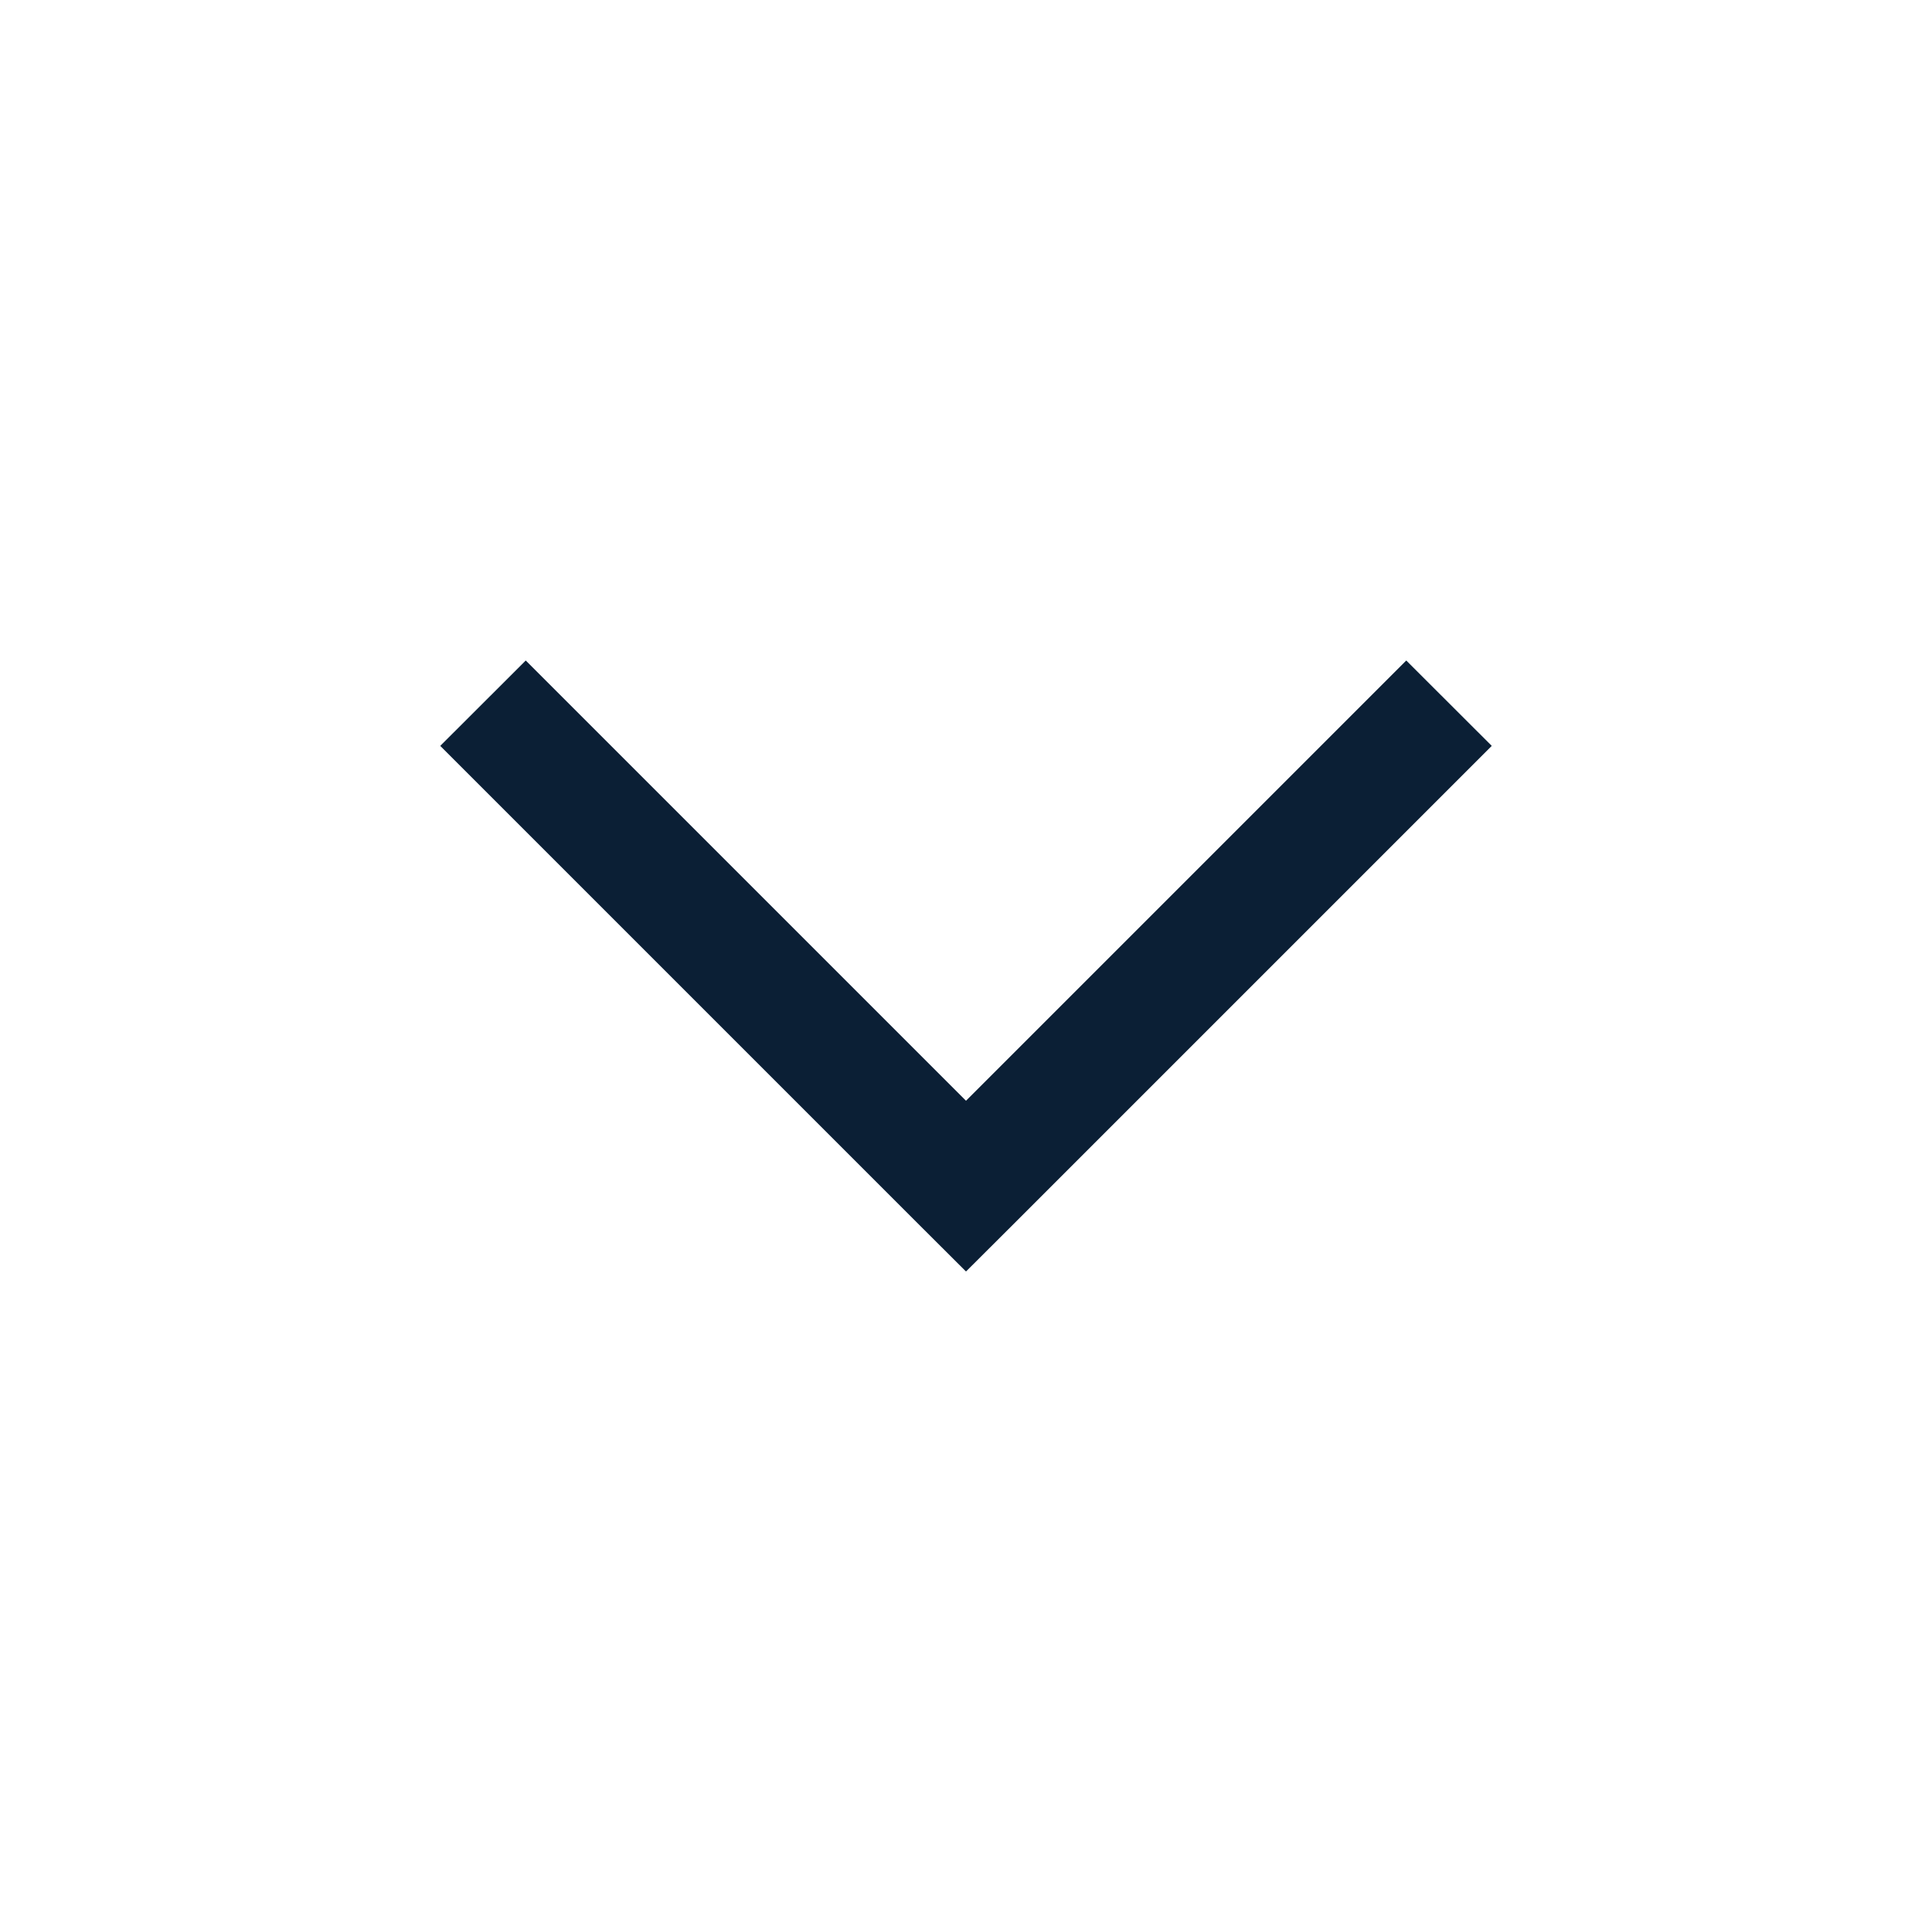
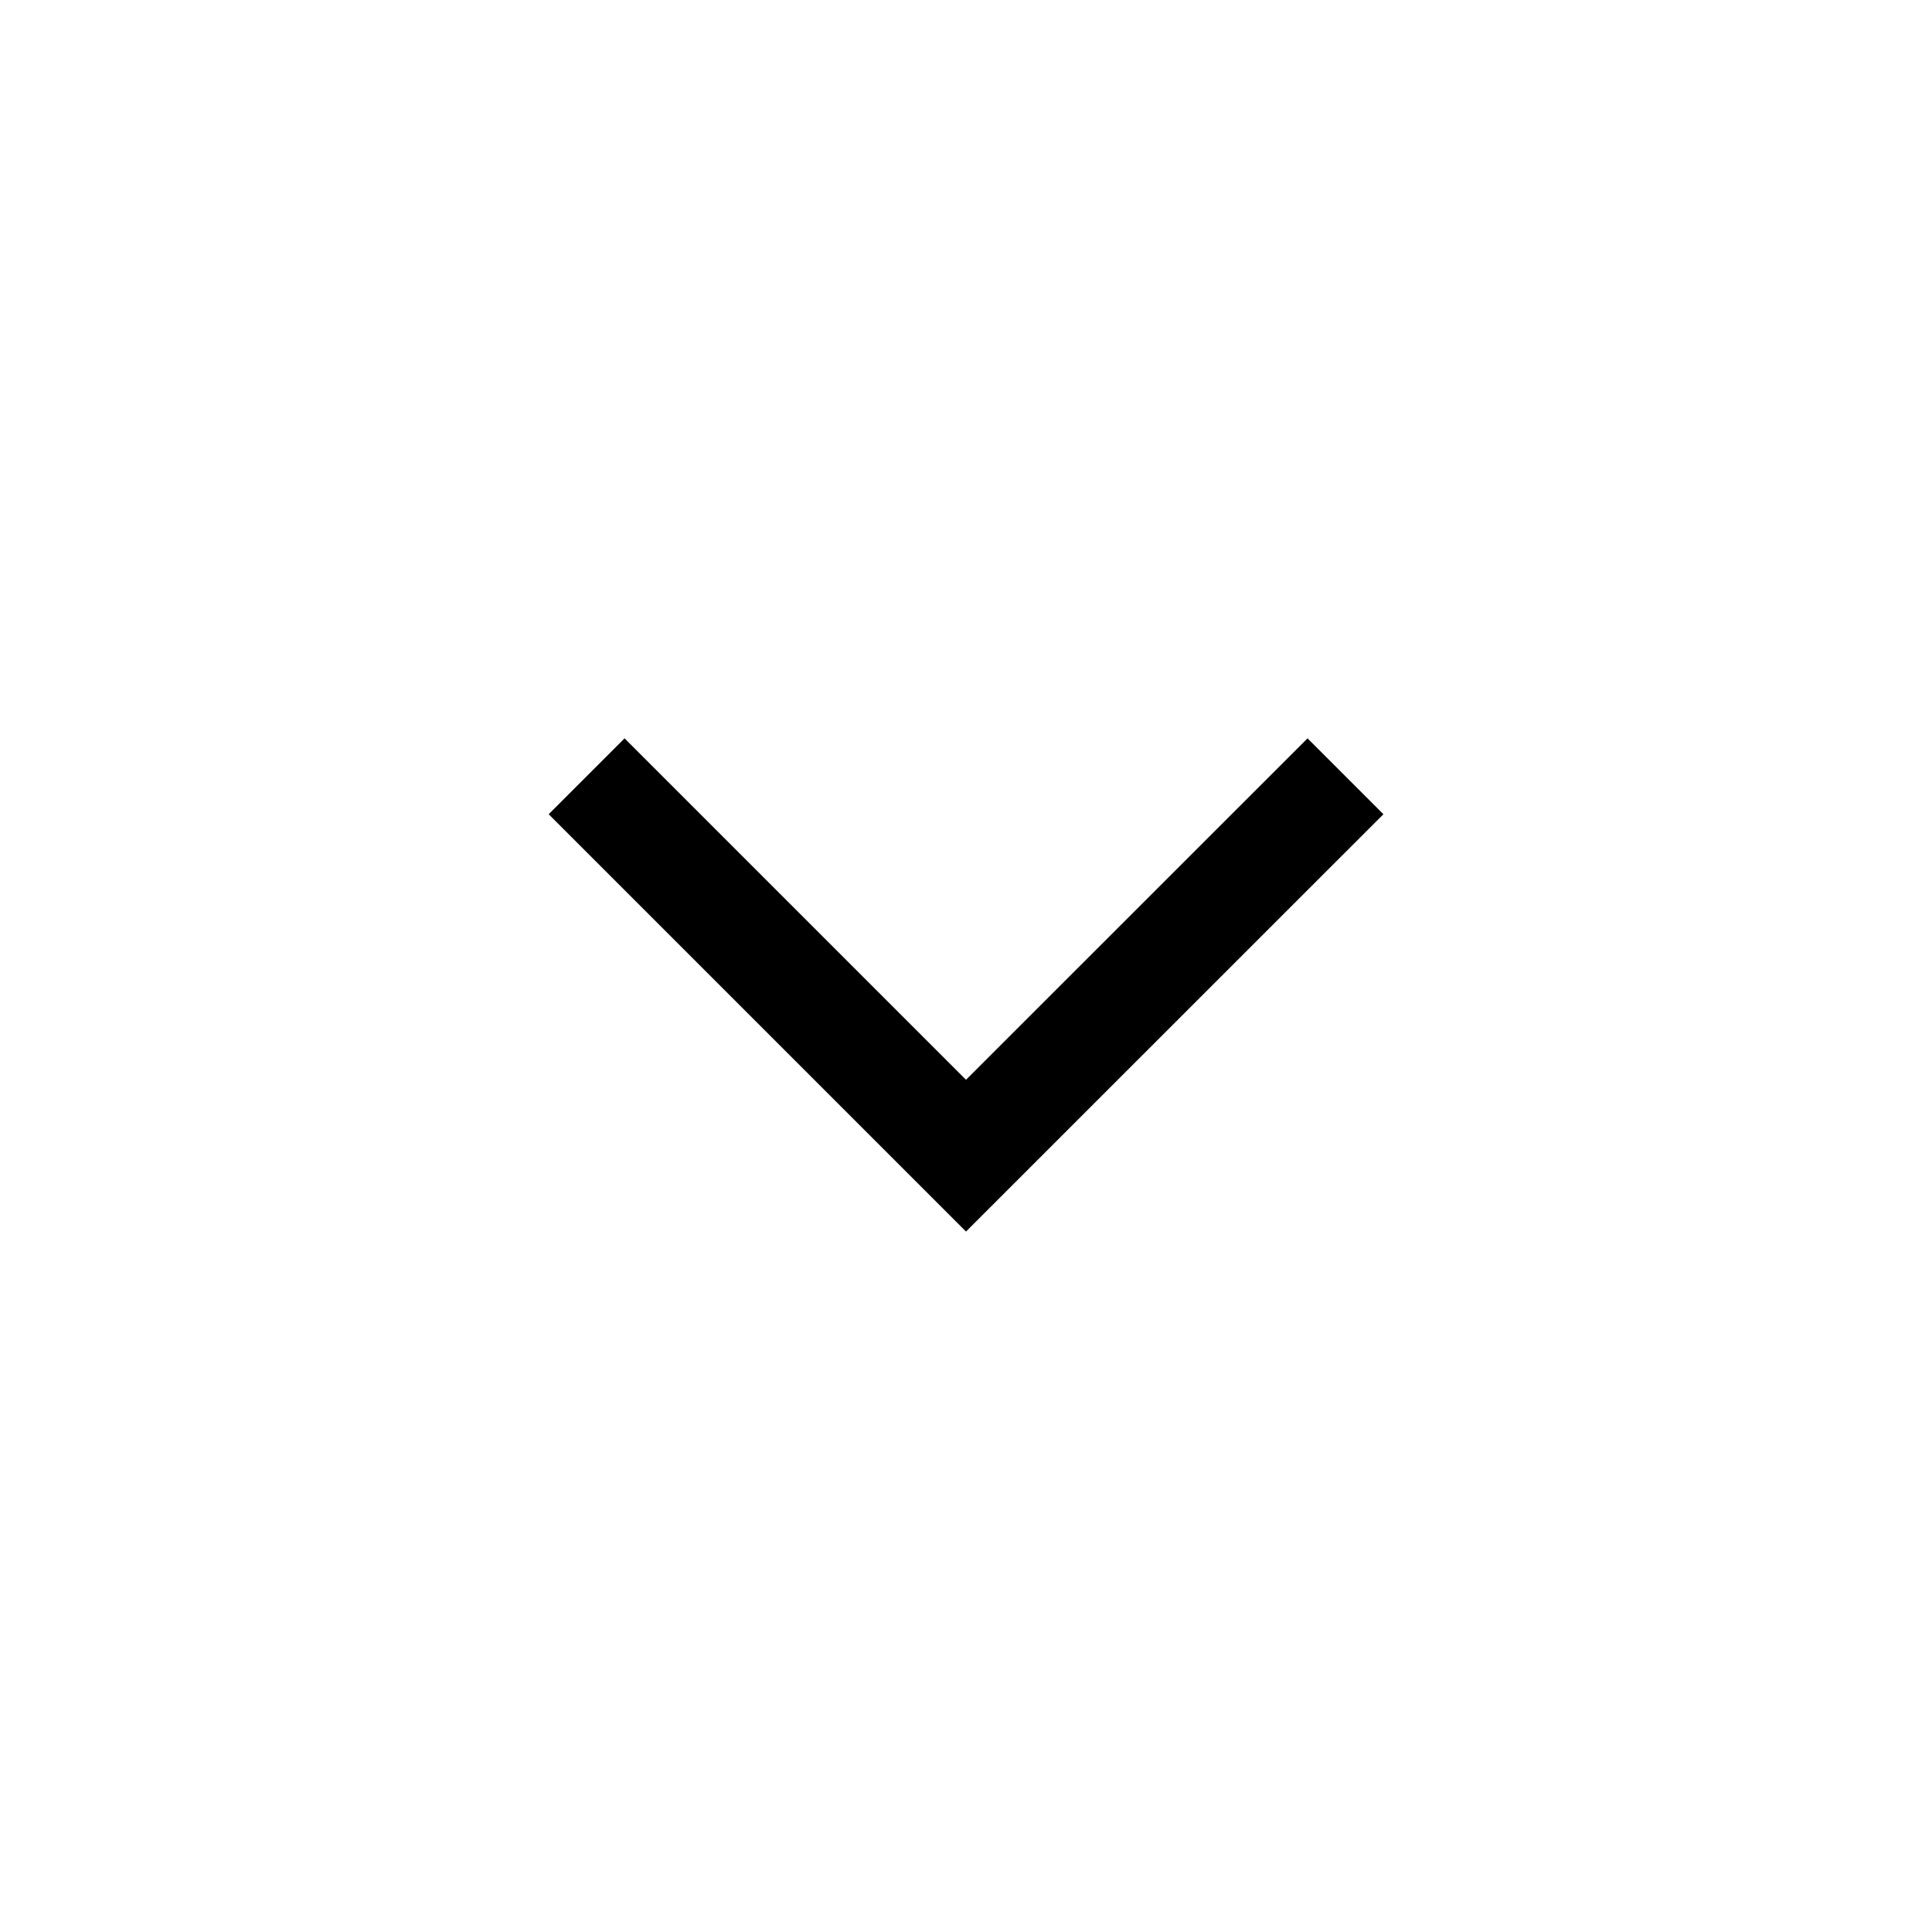
- <svg xmlns="http://www.w3.org/2000/svg" width="16" height="16" viewBox="0 0 16 16">
+ <svg xmlns="http://www.w3.org/2000/svg" width="18" height="18" viewBox="0 0 18 18">
  <g fill="none" fill-rule="evenodd">
-     <path d="M0 0h16v16H0z" />
-     <path fill="#0B1F35" fill-rule="nonzero" d="M7.646 9.47h.708l-4-4-.708.707 4 4L8 10.53l.354-.353 4-4-.708-.707z" />
+     <path d="M0 18h18V0H0z" />
+     <path fill="#000" fill-rule="nonzero" d="M12.182 6.879l.707.707L9 11.474 5.112 7.586l.707-.707L9 10.06z" />
  </g>
</svg>
